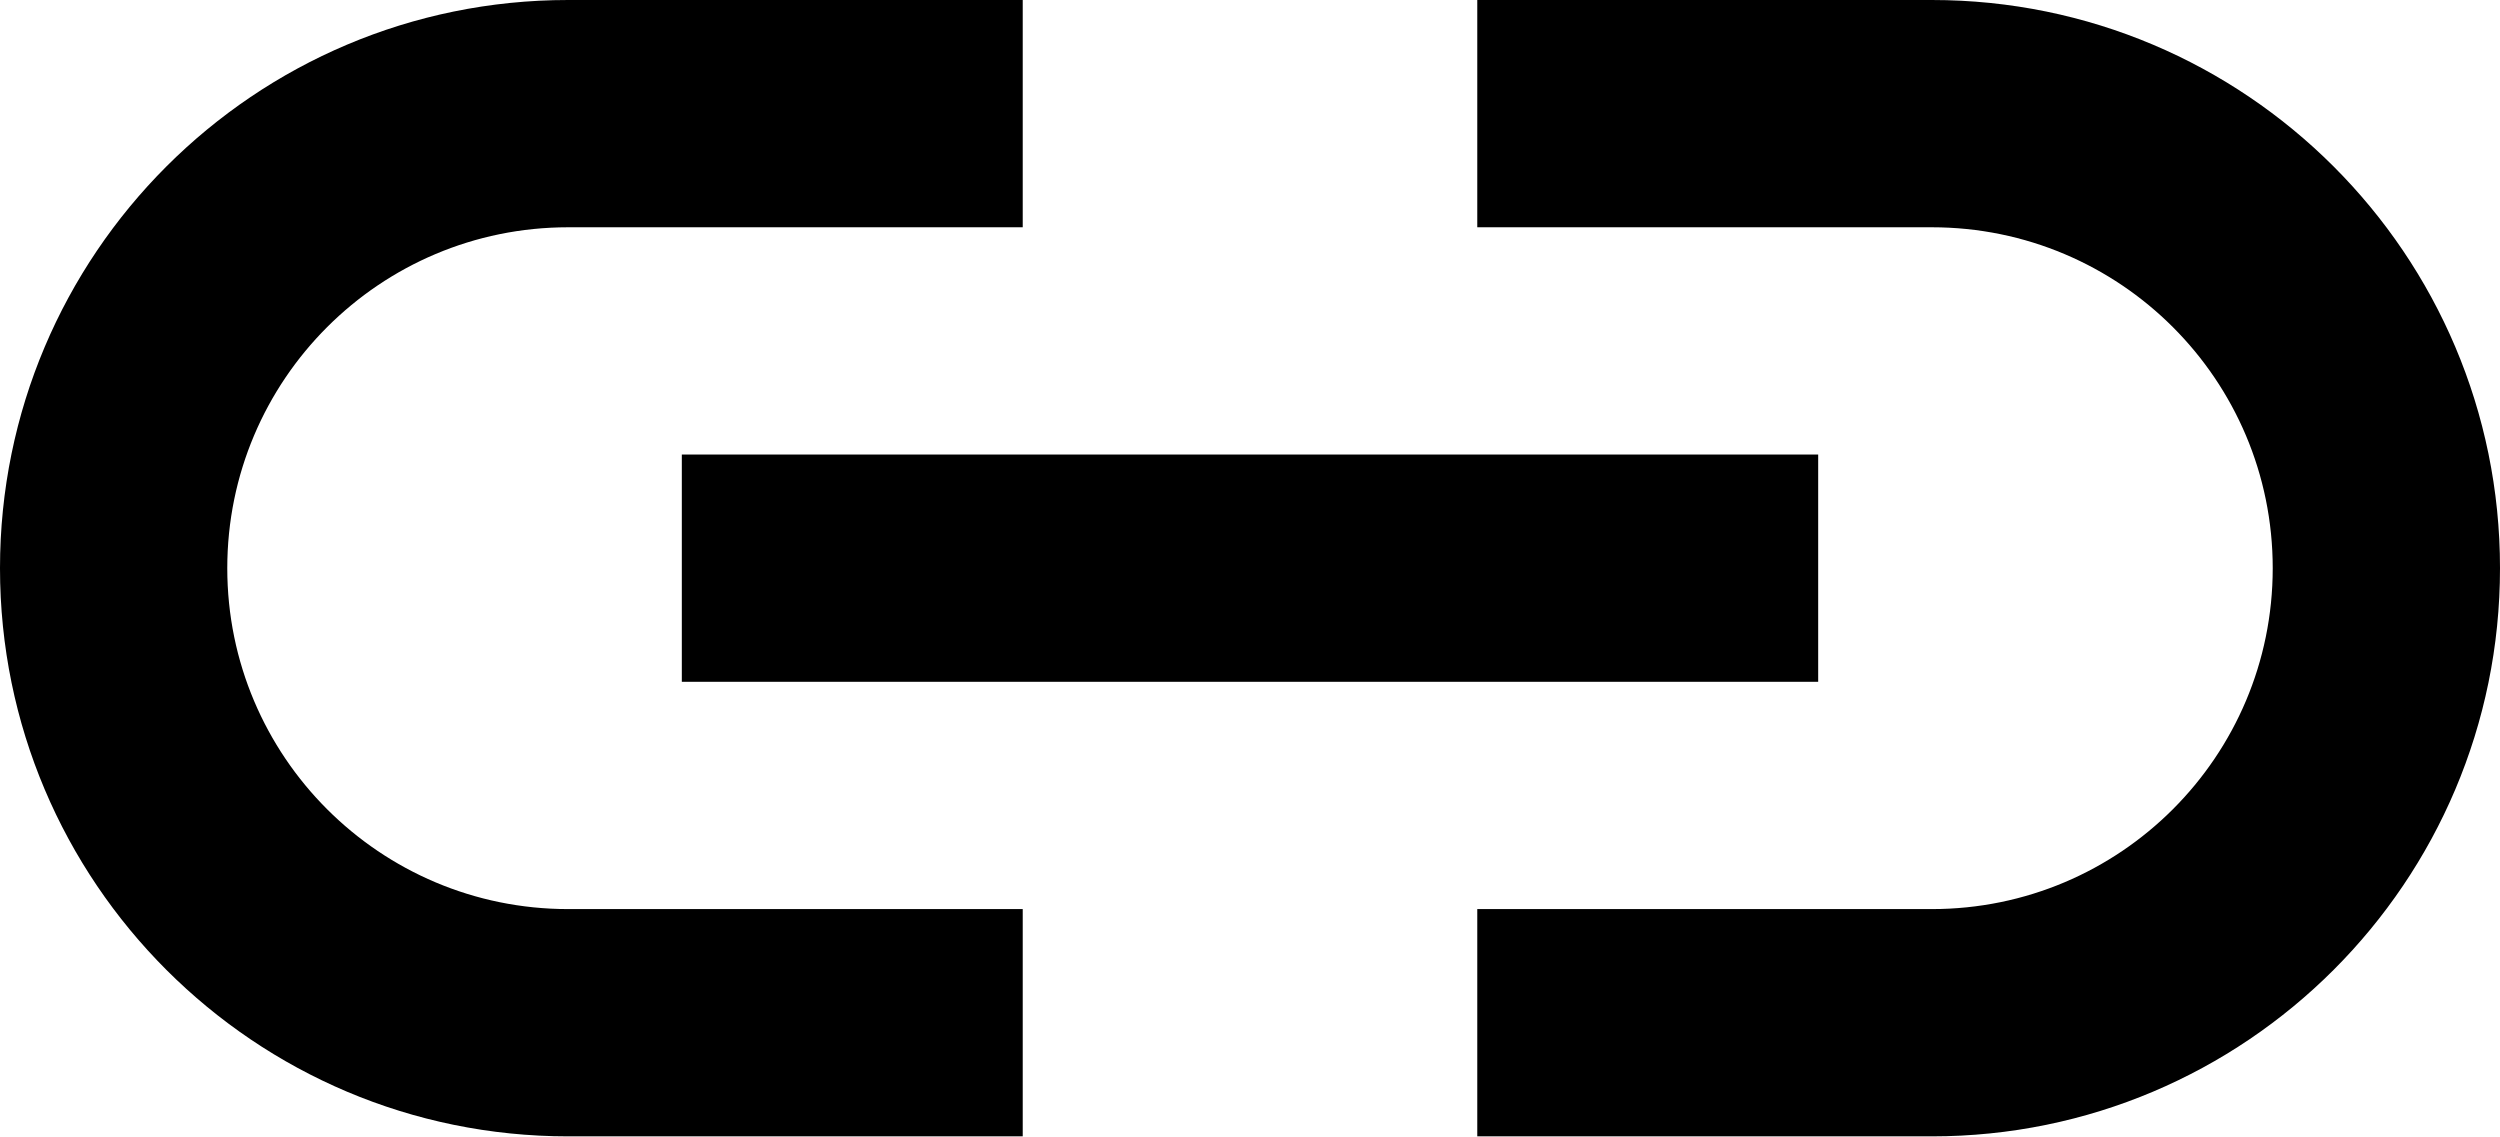
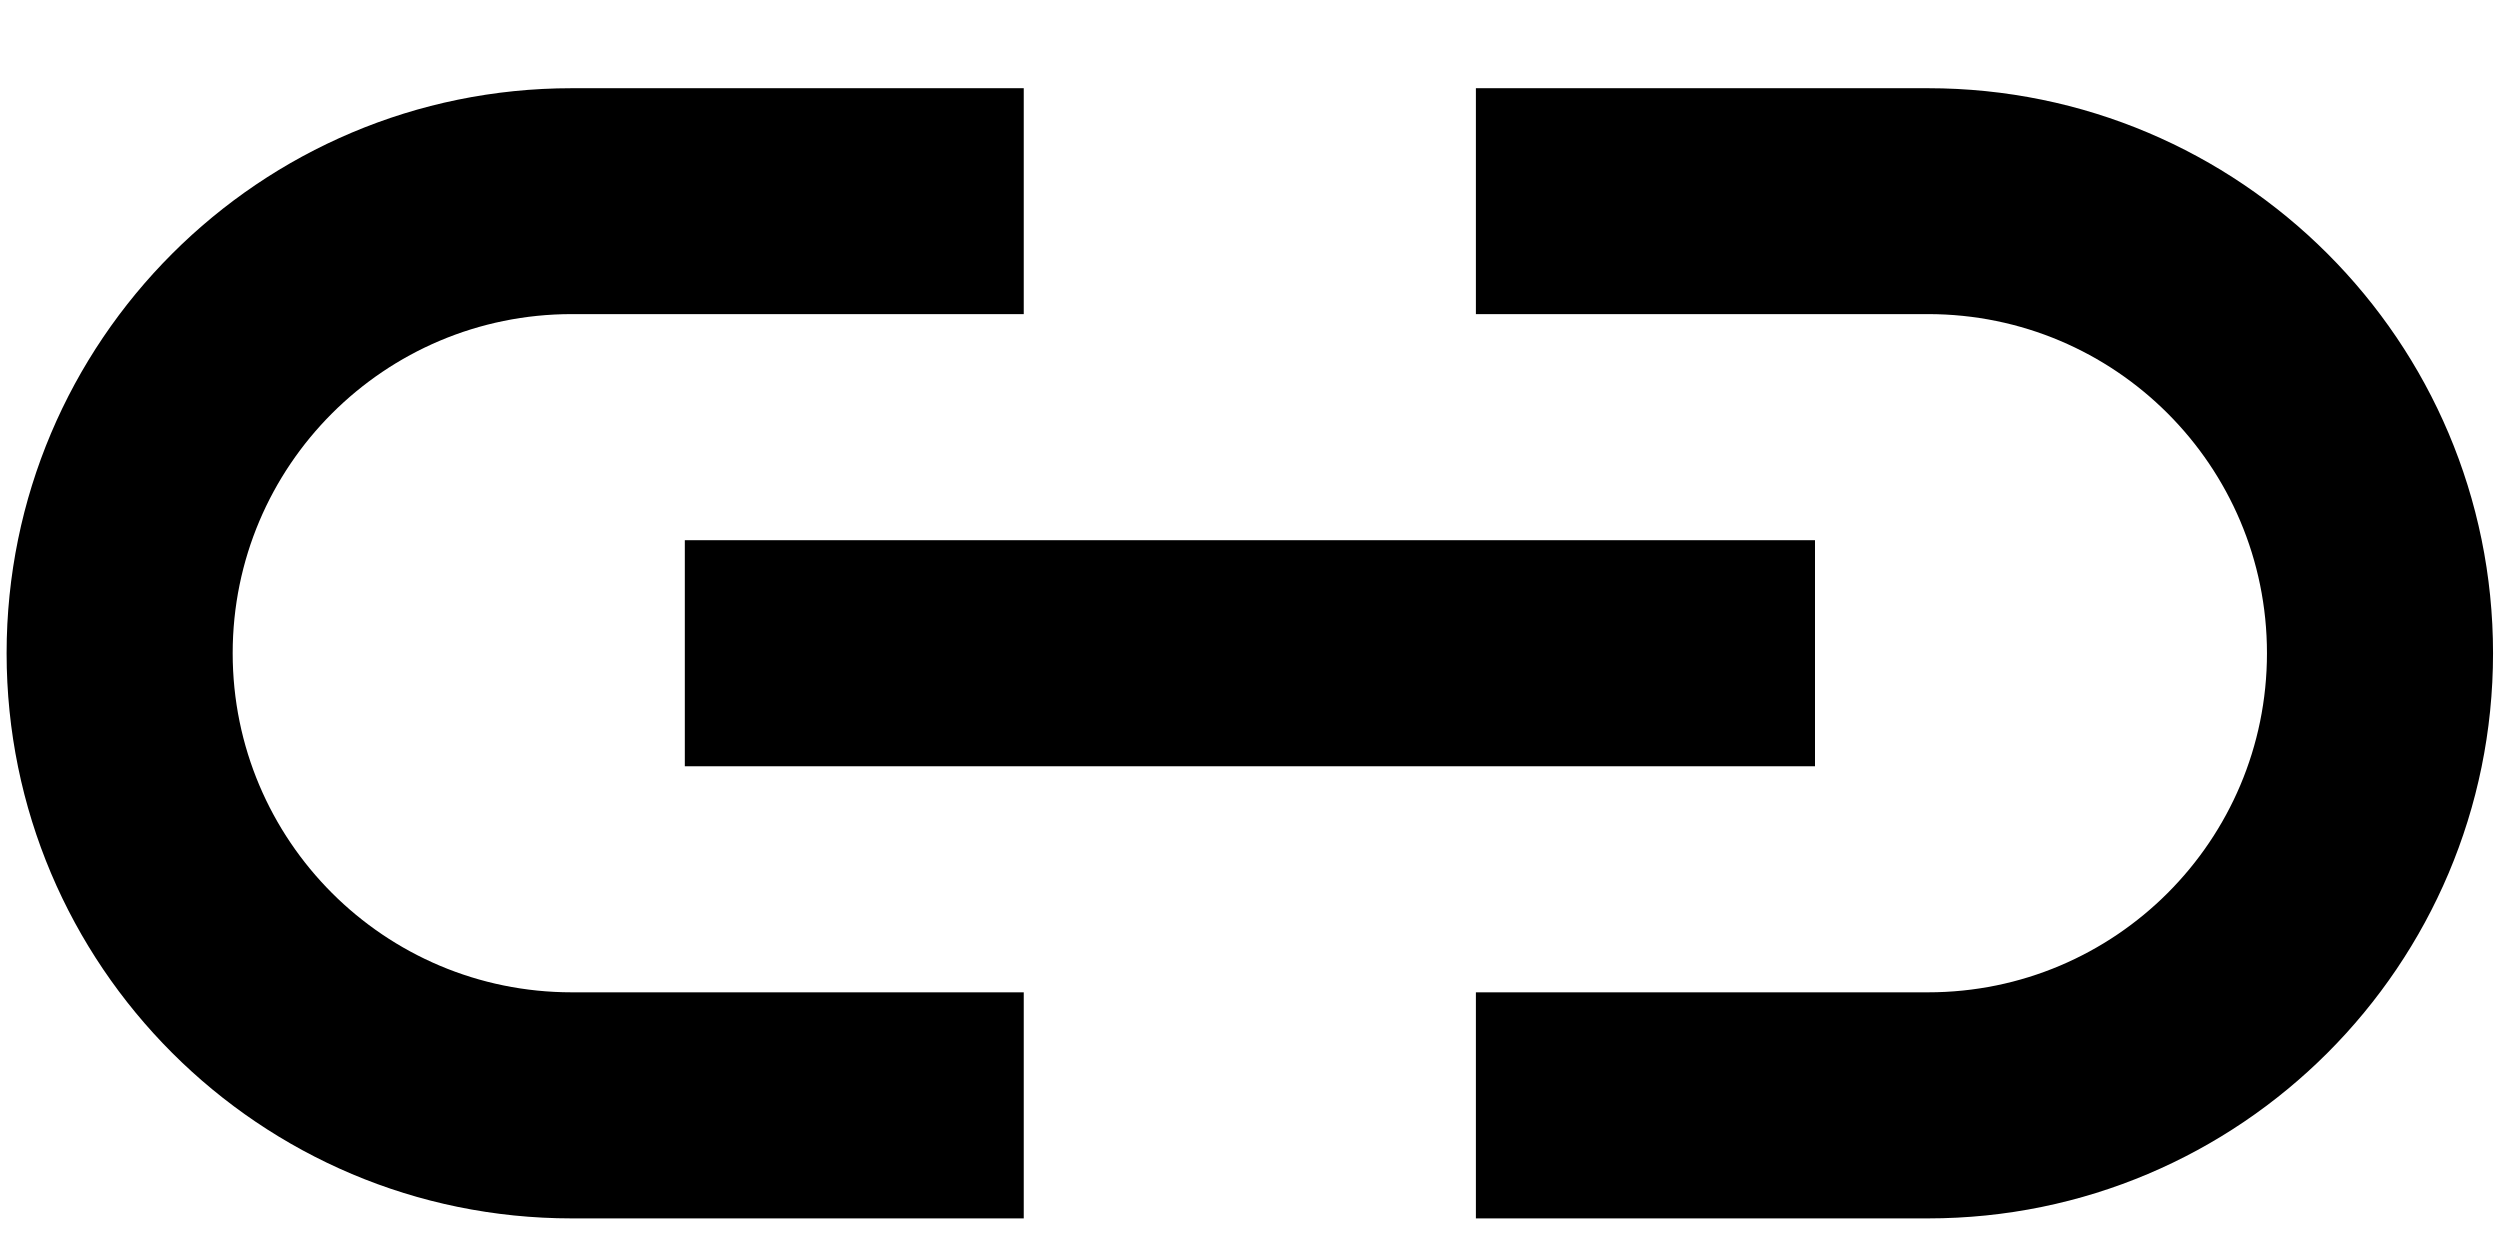
- <svg xmlns="http://www.w3.org/2000/svg" width="22" height="10" viewBox="0 0 22 10" fill="none">
-   <path d="M5 0C2.239 0 0 2.239 0 5C0 7.761 2.239 10 5 10H9V8H5C3.343 8 2 6.657 2 5C2 3.343 3.343 2 5 2H9V0H5ZM13 0V2H17C18.657 2 20 3.343 20 5C20 6.657 18.657 8 17 8H13V10H17C19.761 10 22 7.761 22 5C22 2.239 19.761 0 17 0H13ZM6 4V6H16V4H6Z" fill="black" />
+ <svg xmlns="http://www.w3.org/2000/svg" width="14" height="7" viewBox="0 0 14 7" fill="none">
+   <path d="M3.202 0.494C1.454 0.494 0.037 1.911 0.037 3.658C0.037 5.406 1.454 6.823 3.202 6.823H5.733V5.557H3.202C2.153 5.557 1.303 4.707 1.303 3.658C1.303 2.609 2.153 1.759 3.202 1.759H5.733V0.494H3.202ZM8.265 0.494V1.759H10.797C11.845 1.759 12.695 2.609 12.695 3.658C12.695 4.707 11.845 5.557 10.797 5.557H8.265V6.823H10.797C12.544 6.823 13.961 5.406 13.961 3.658C13.961 1.911 12.544 0.494 10.797 0.494H8.265ZM3.835 3.025V4.291H10.164V3.025H3.835Z" fill="black" />
</svg>
